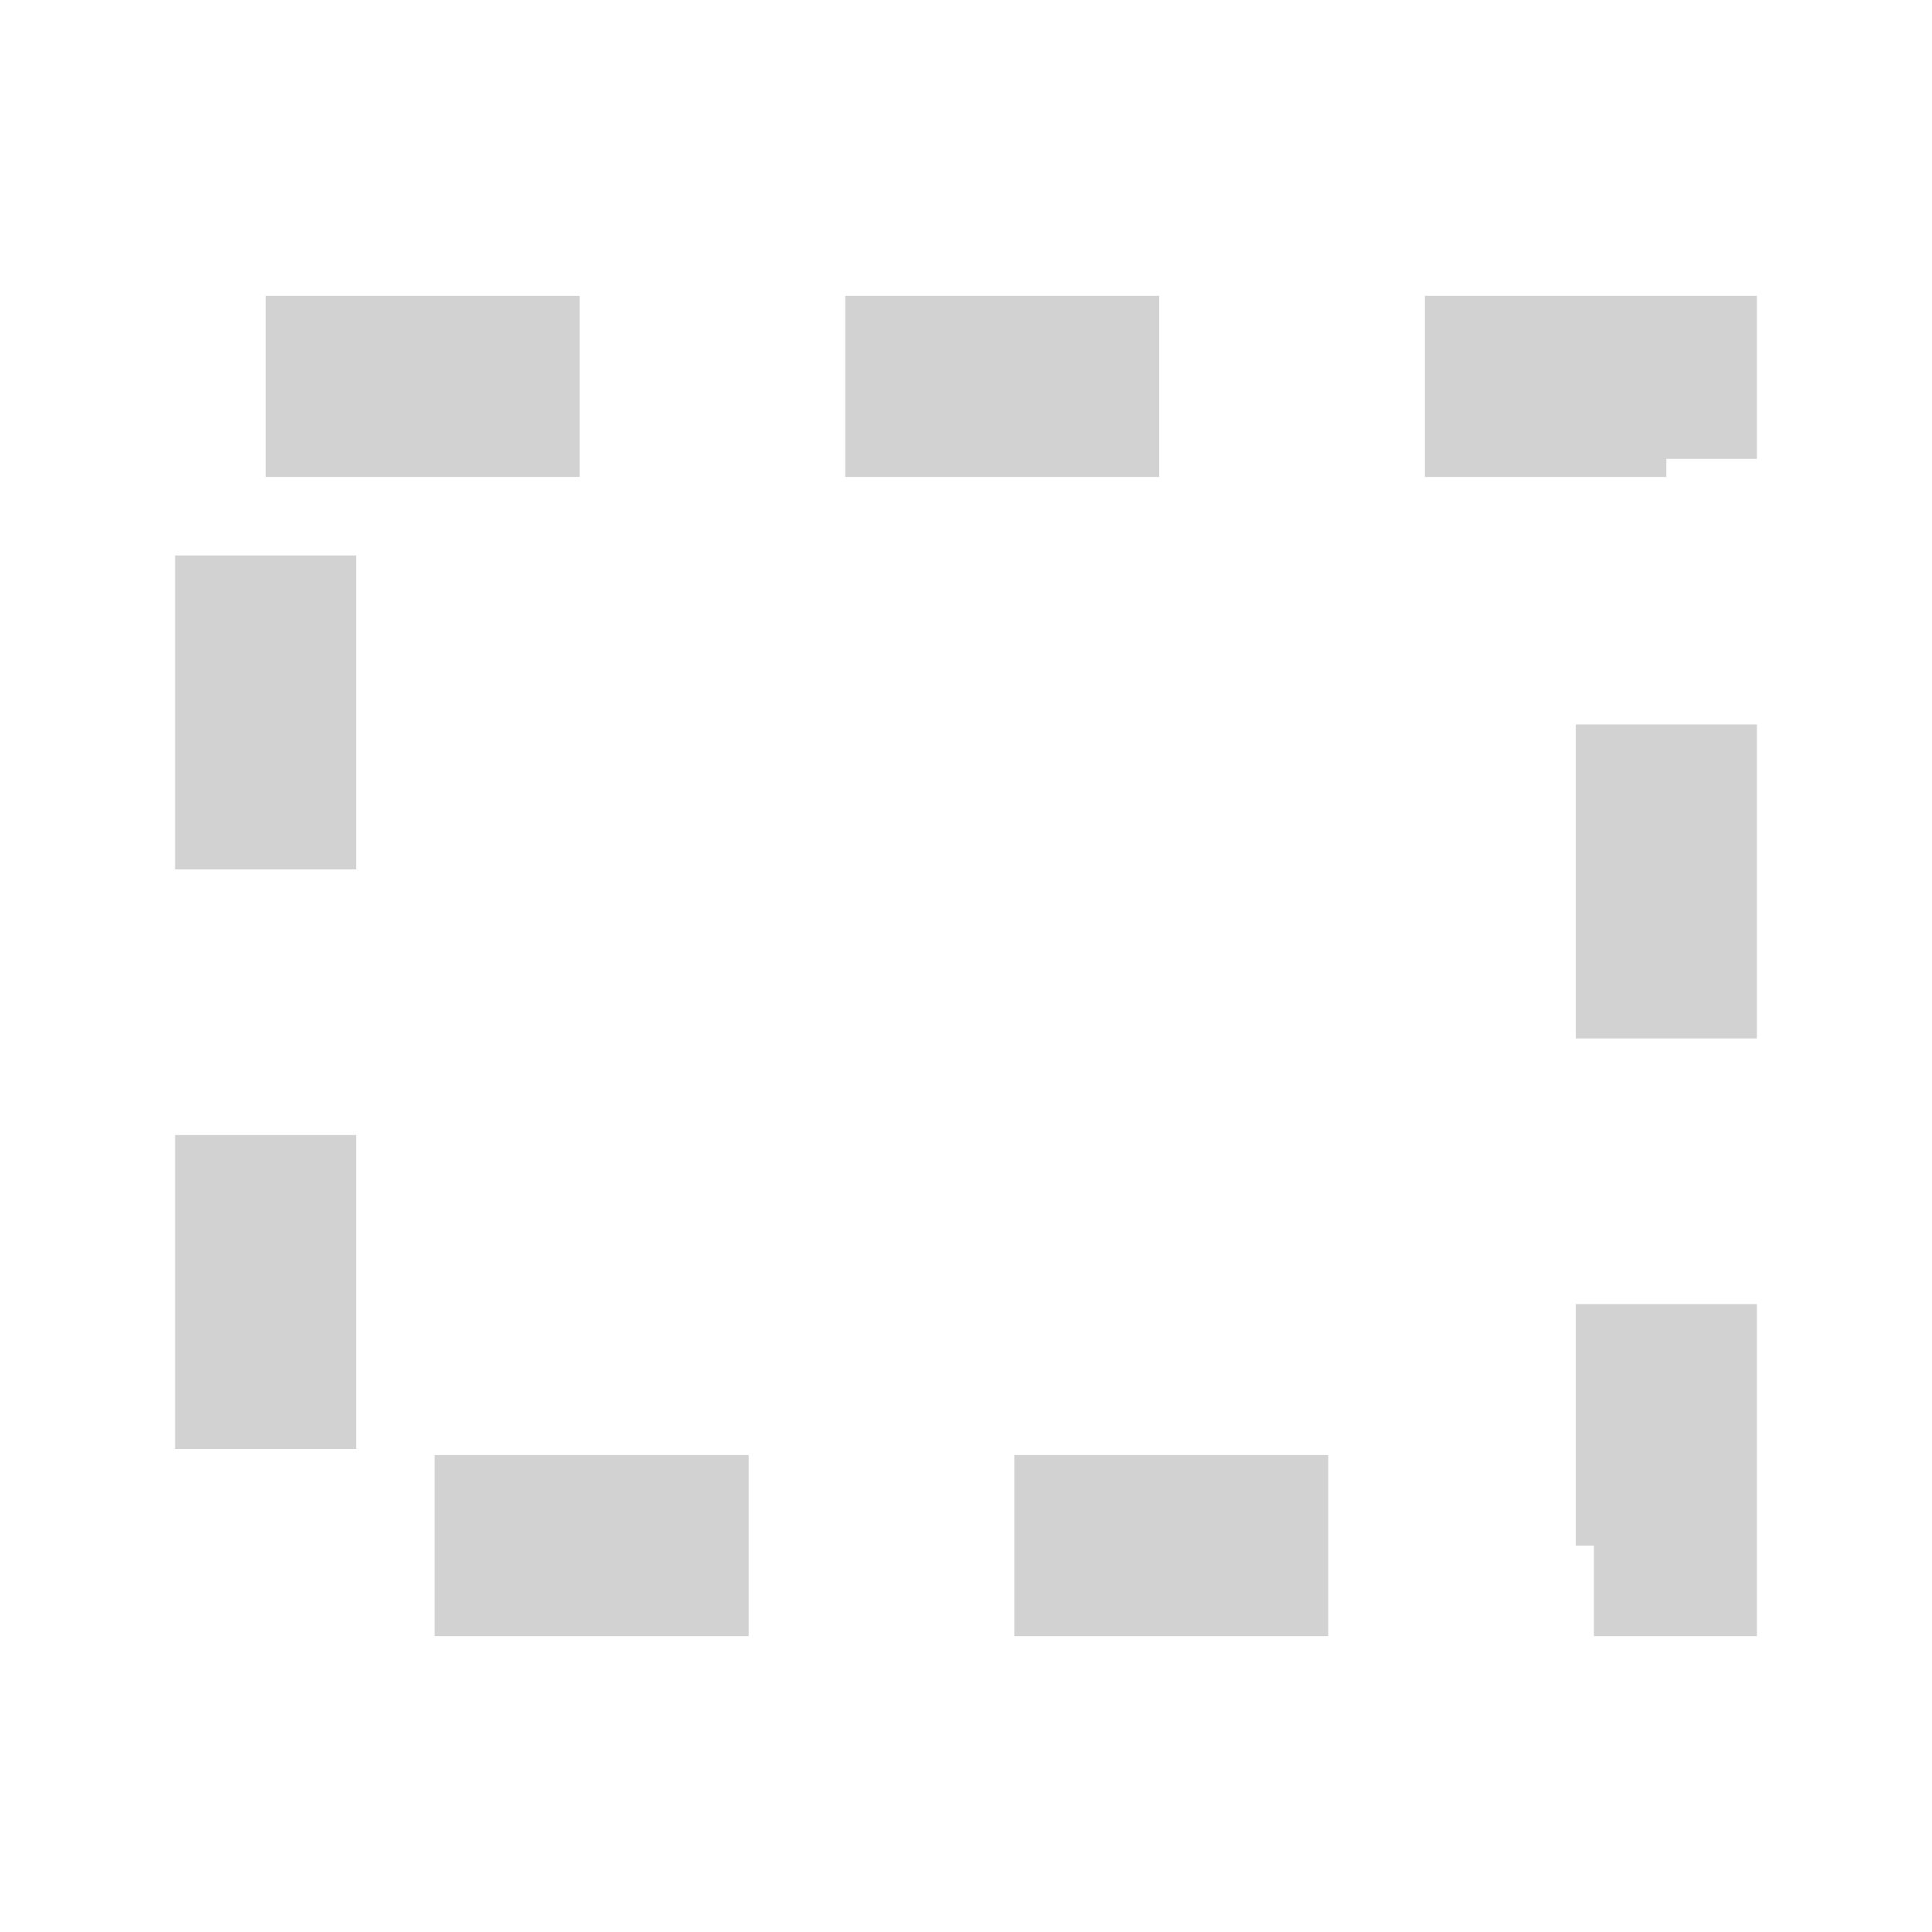
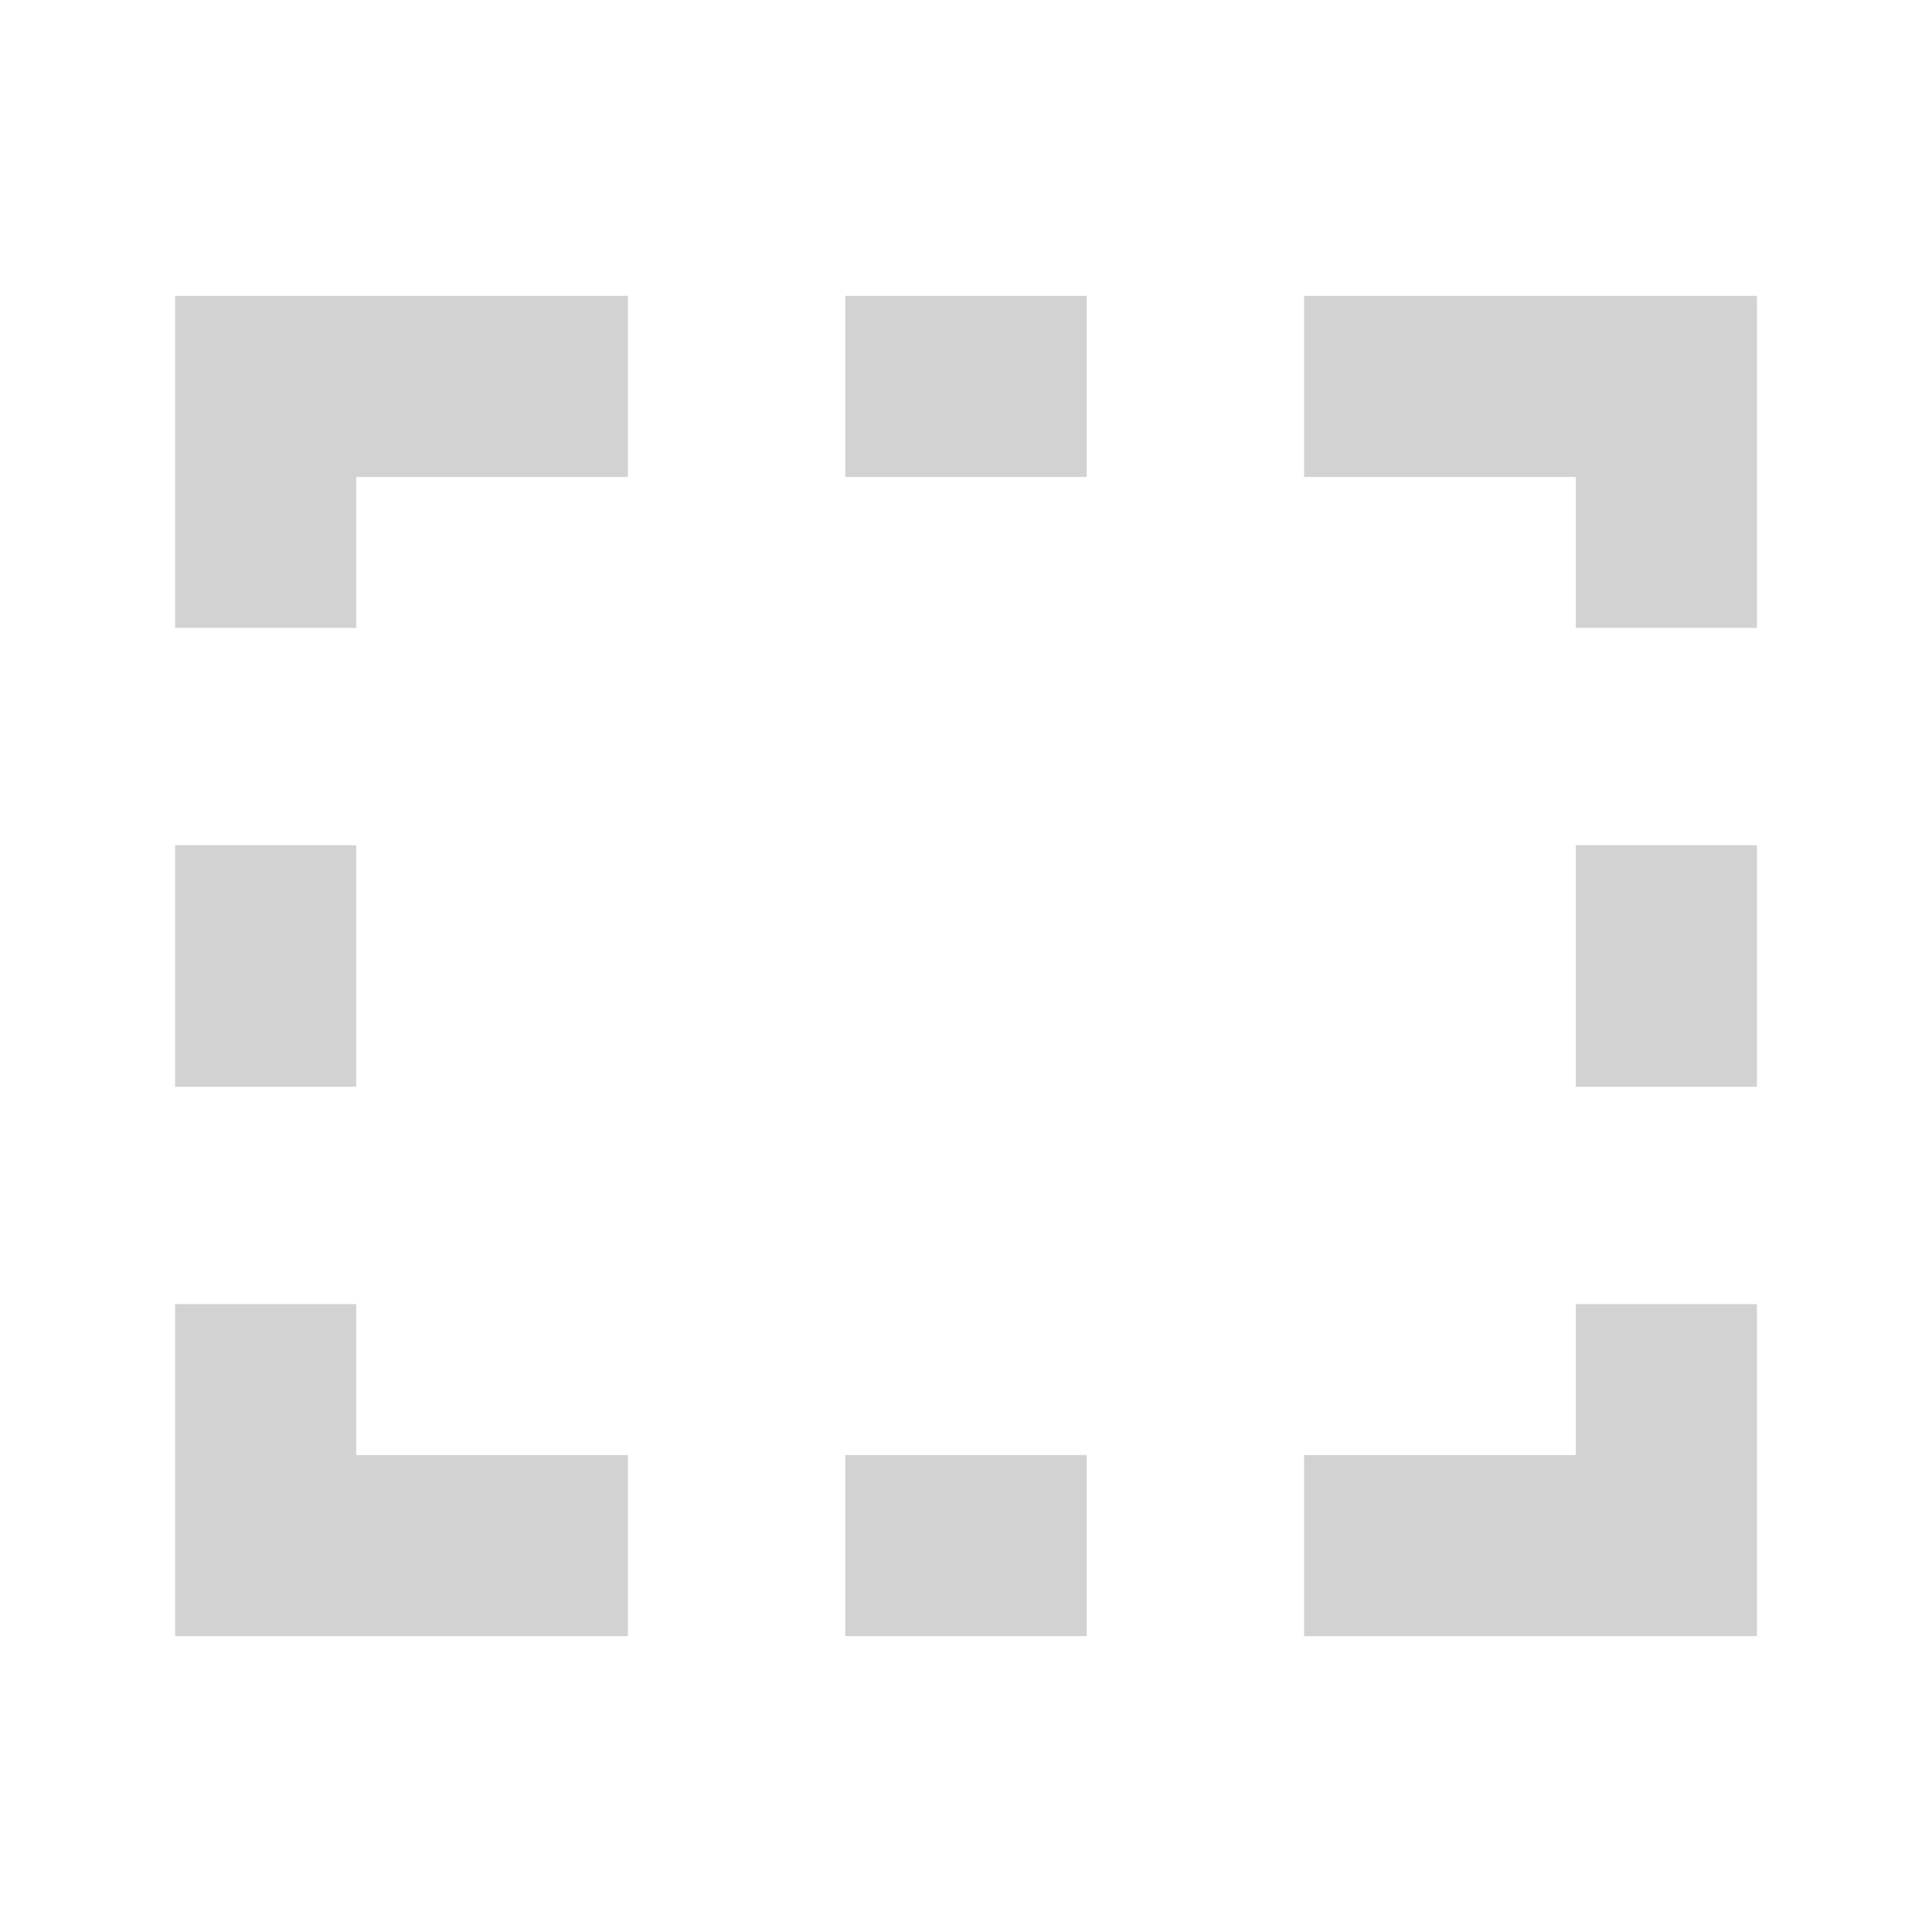
<svg xmlns="http://www.w3.org/2000/svg" width="16" height="16" viewBox="0 0 16 16">
  <g stroke="#d2d2d2" stroke-width="1.5" stroke-linecap="butt" stroke-linejoin="miter" fill="none">
-     <rect x="2.2" y="3.2" width="11.6" height="9.6" rx="0" stroke-dasharray="2.6 2.2" />
+     <path d="M2.2 5.2V3.2H5.2M10.8 3.2H13.8V5.2M13.8 10.8V12.8H10.8M5.2 12.8H2.2V10.8M7 3.2H9M7 12.8H9M2.2 7V9M13.8 7V9" />
  </g>
</svg>
